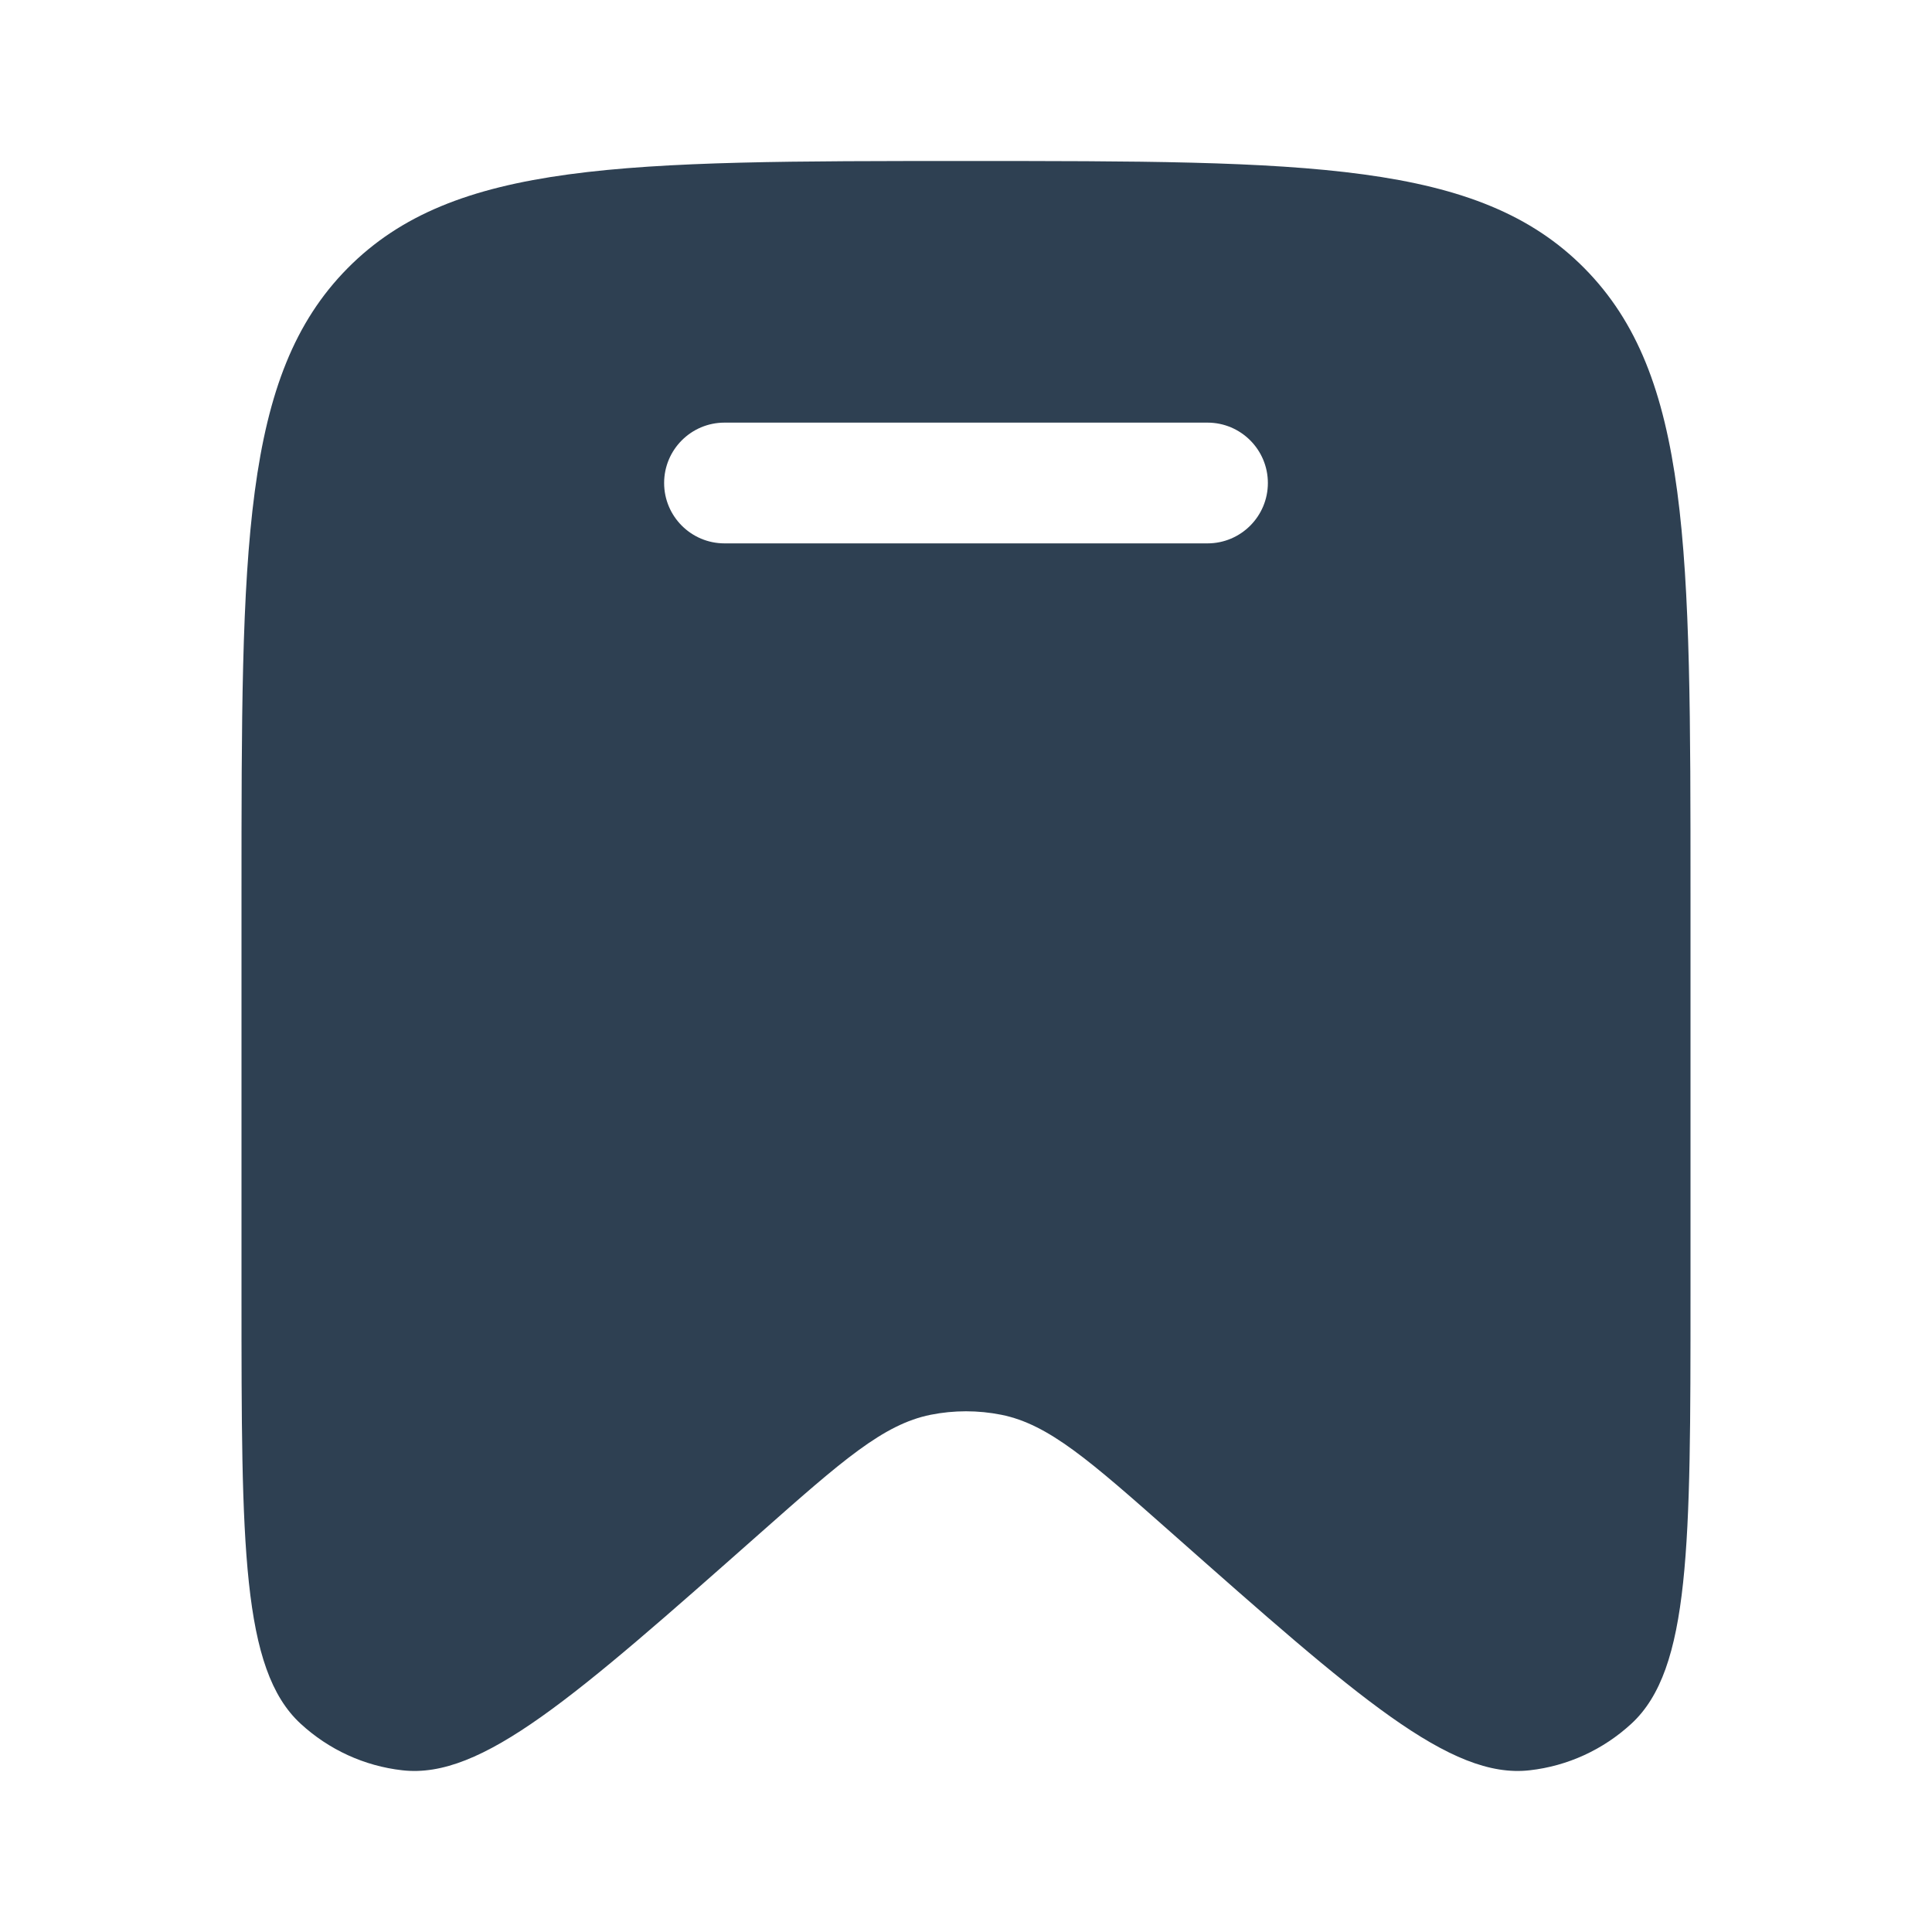
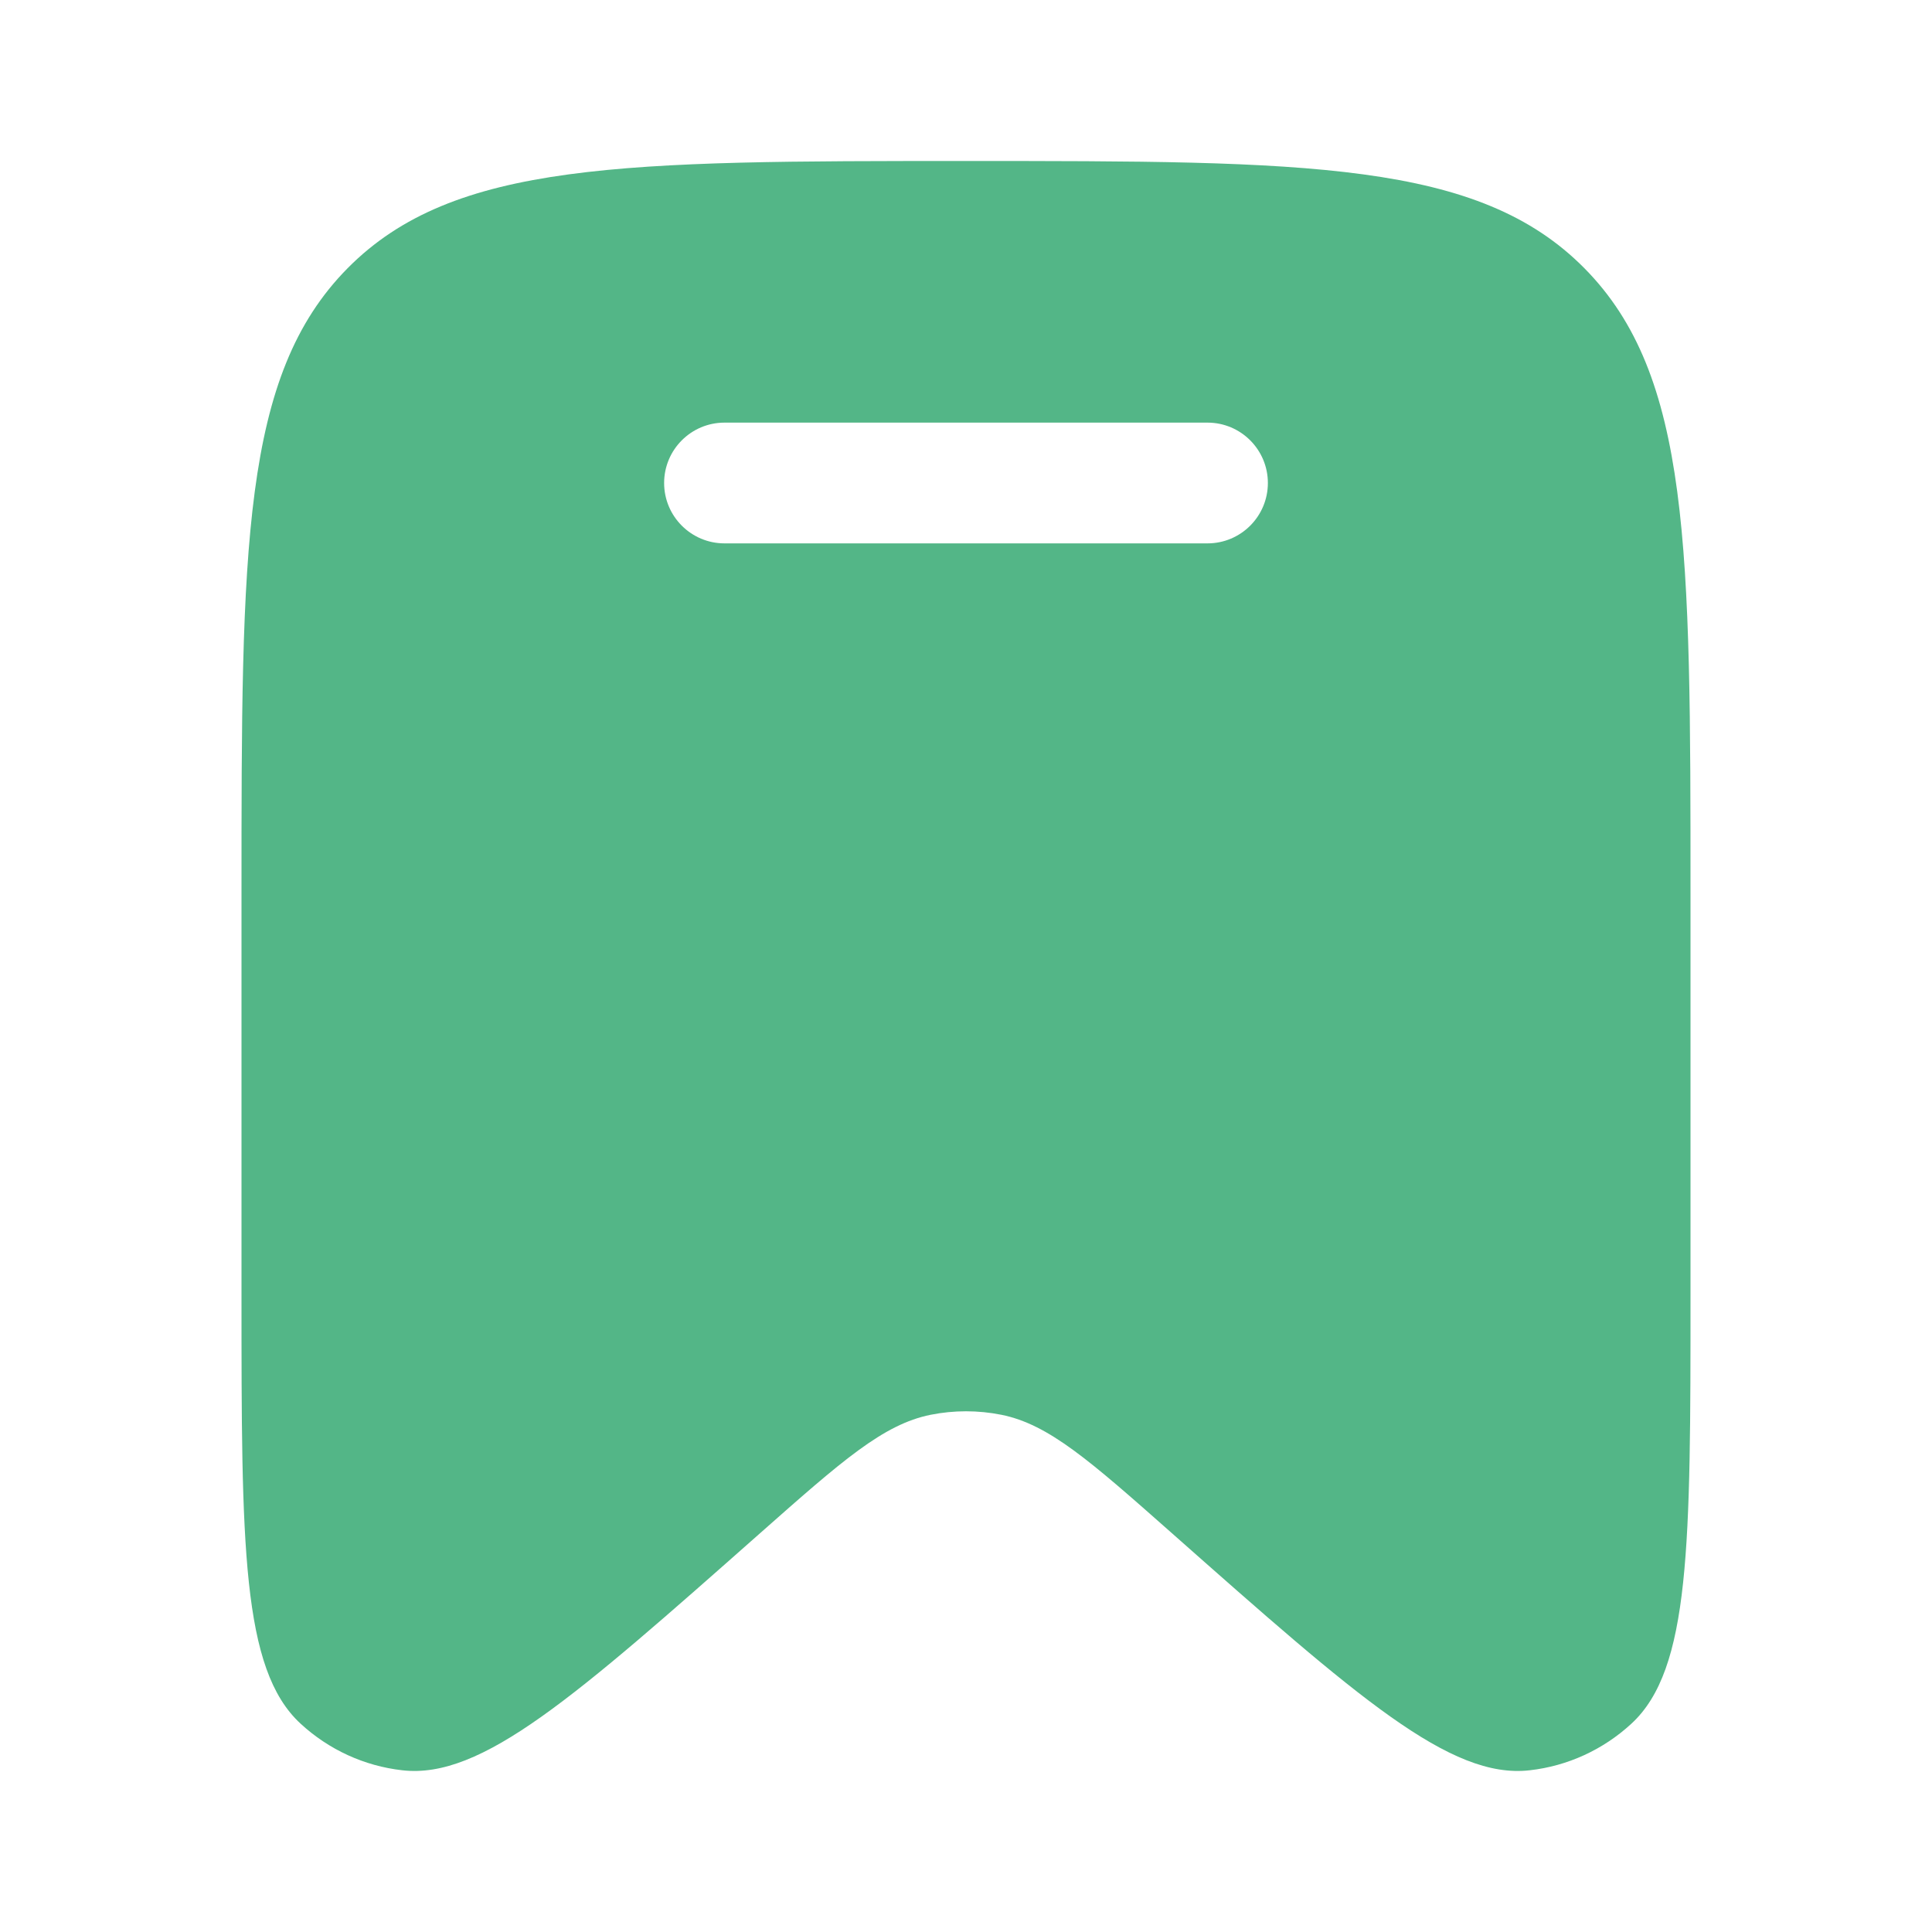
- <svg xmlns="http://www.w3.org/2000/svg" width="24" height="24" viewBox="0 0 24 24" fill="none">
-   <path fill-rule="evenodd" clip-rule="evenodd" d="M21 11.098V16.091C21 19.188 21 20.736 20.266 21.412C19.916 21.735 19.474 21.938 19.003 21.991C18.016 22.105 16.863 21.085 14.558 19.046C13.539 18.145 13.029 17.694 12.44 17.575C12.149 17.517 11.851 17.517 11.56 17.575C10.971 17.694 10.461 18.145 9.442 19.046C7.137 21.085 5.984 22.105 4.997 21.991C4.526 21.938 4.084 21.735 3.734 21.412C3 20.736 3 19.188 3 16.091V11.098C3 6.809 3 4.665 4.318 3.332C5.636 2 7.757 2 12 2C16.243 2 18.364 2 19.682 3.332C21 4.665 21 6.809 21 11.098ZM8.25 6C8.25 5.586 8.586 5.25 9 5.25H15C15.414 5.25 15.75 5.586 15.75 6C15.75 6.414 15.414 6.75 15 6.75H9C8.586 6.75 8.25 6.414 8.25 6Z" fill="#2E4052" />
+ <svg xmlns="http://www.w3.org/2000/svg" width="24" height="24" viewBox="0 0 24 24" fill="none" version="1.1" id="svg1">
+   <defs id="defs1" />
+   <path fill-rule="evenodd" clip-rule="evenodd" d="M21 11.098V16.091C21 19.188 21 20.736 20.266 21.412C19.916 21.735 19.474 21.938 19.003 21.991C18.016 22.105 16.863 21.085 14.558 19.046C13.539 18.145 13.029 17.694 12.44 17.575C12.149 17.517 11.851 17.517 11.56 17.575C10.971 17.694 10.461 18.145 9.442 19.046C7.137 21.085 5.984 22.105 4.997 21.991C4.526 21.938 4.084 21.735 3.734 21.412C3 20.736 3 19.188 3 16.091V11.098C3 6.809 3 4.665 4.318 3.332C5.636 2 7.757 2 12 2C16.243 2 18.364 2 19.682 3.332C21 4.665 21 6.809 21 11.098ZM8.25 6C8.25 5.586 8.586 5.25 9 5.25H15C15.414 5.25 15.75 5.586 15.75 6C15.75 6.414 15.414 6.75 15 6.75H9C8.586 6.75 8.25 6.414 8.25 6Z" fill="#2E4052" id="path1" style="fill:#53b687;fill-opacity:1" />
</svg>
